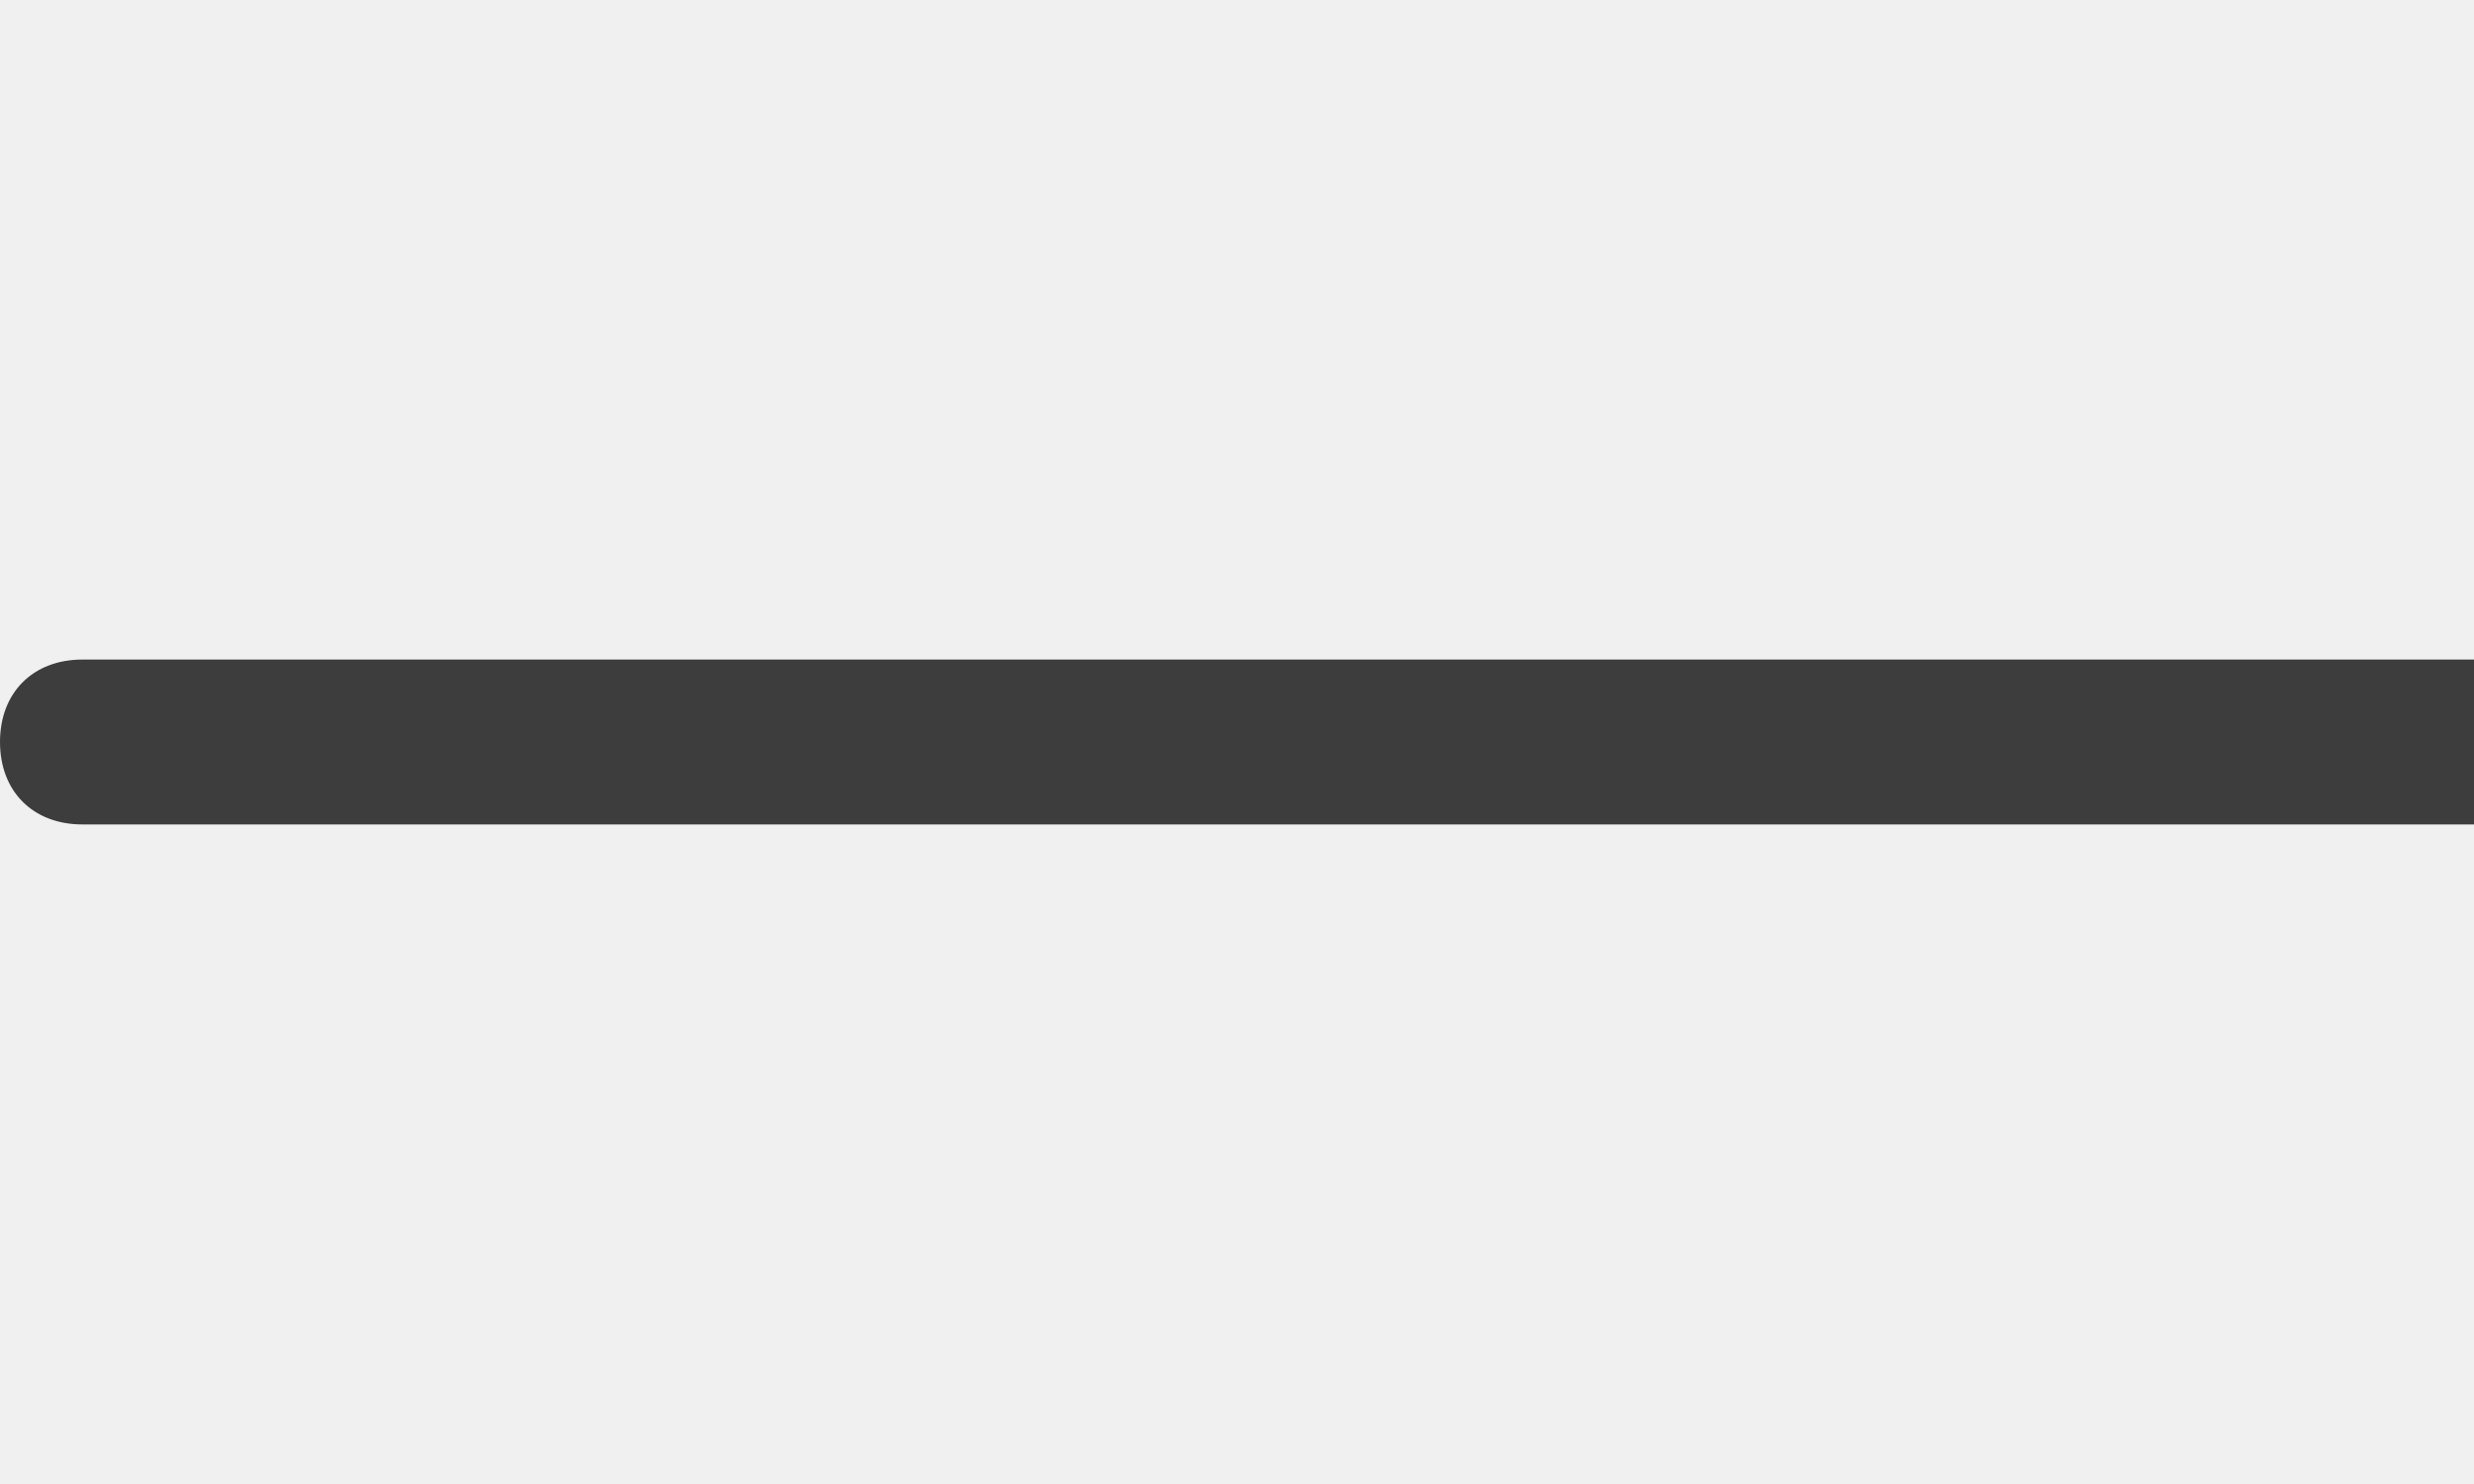
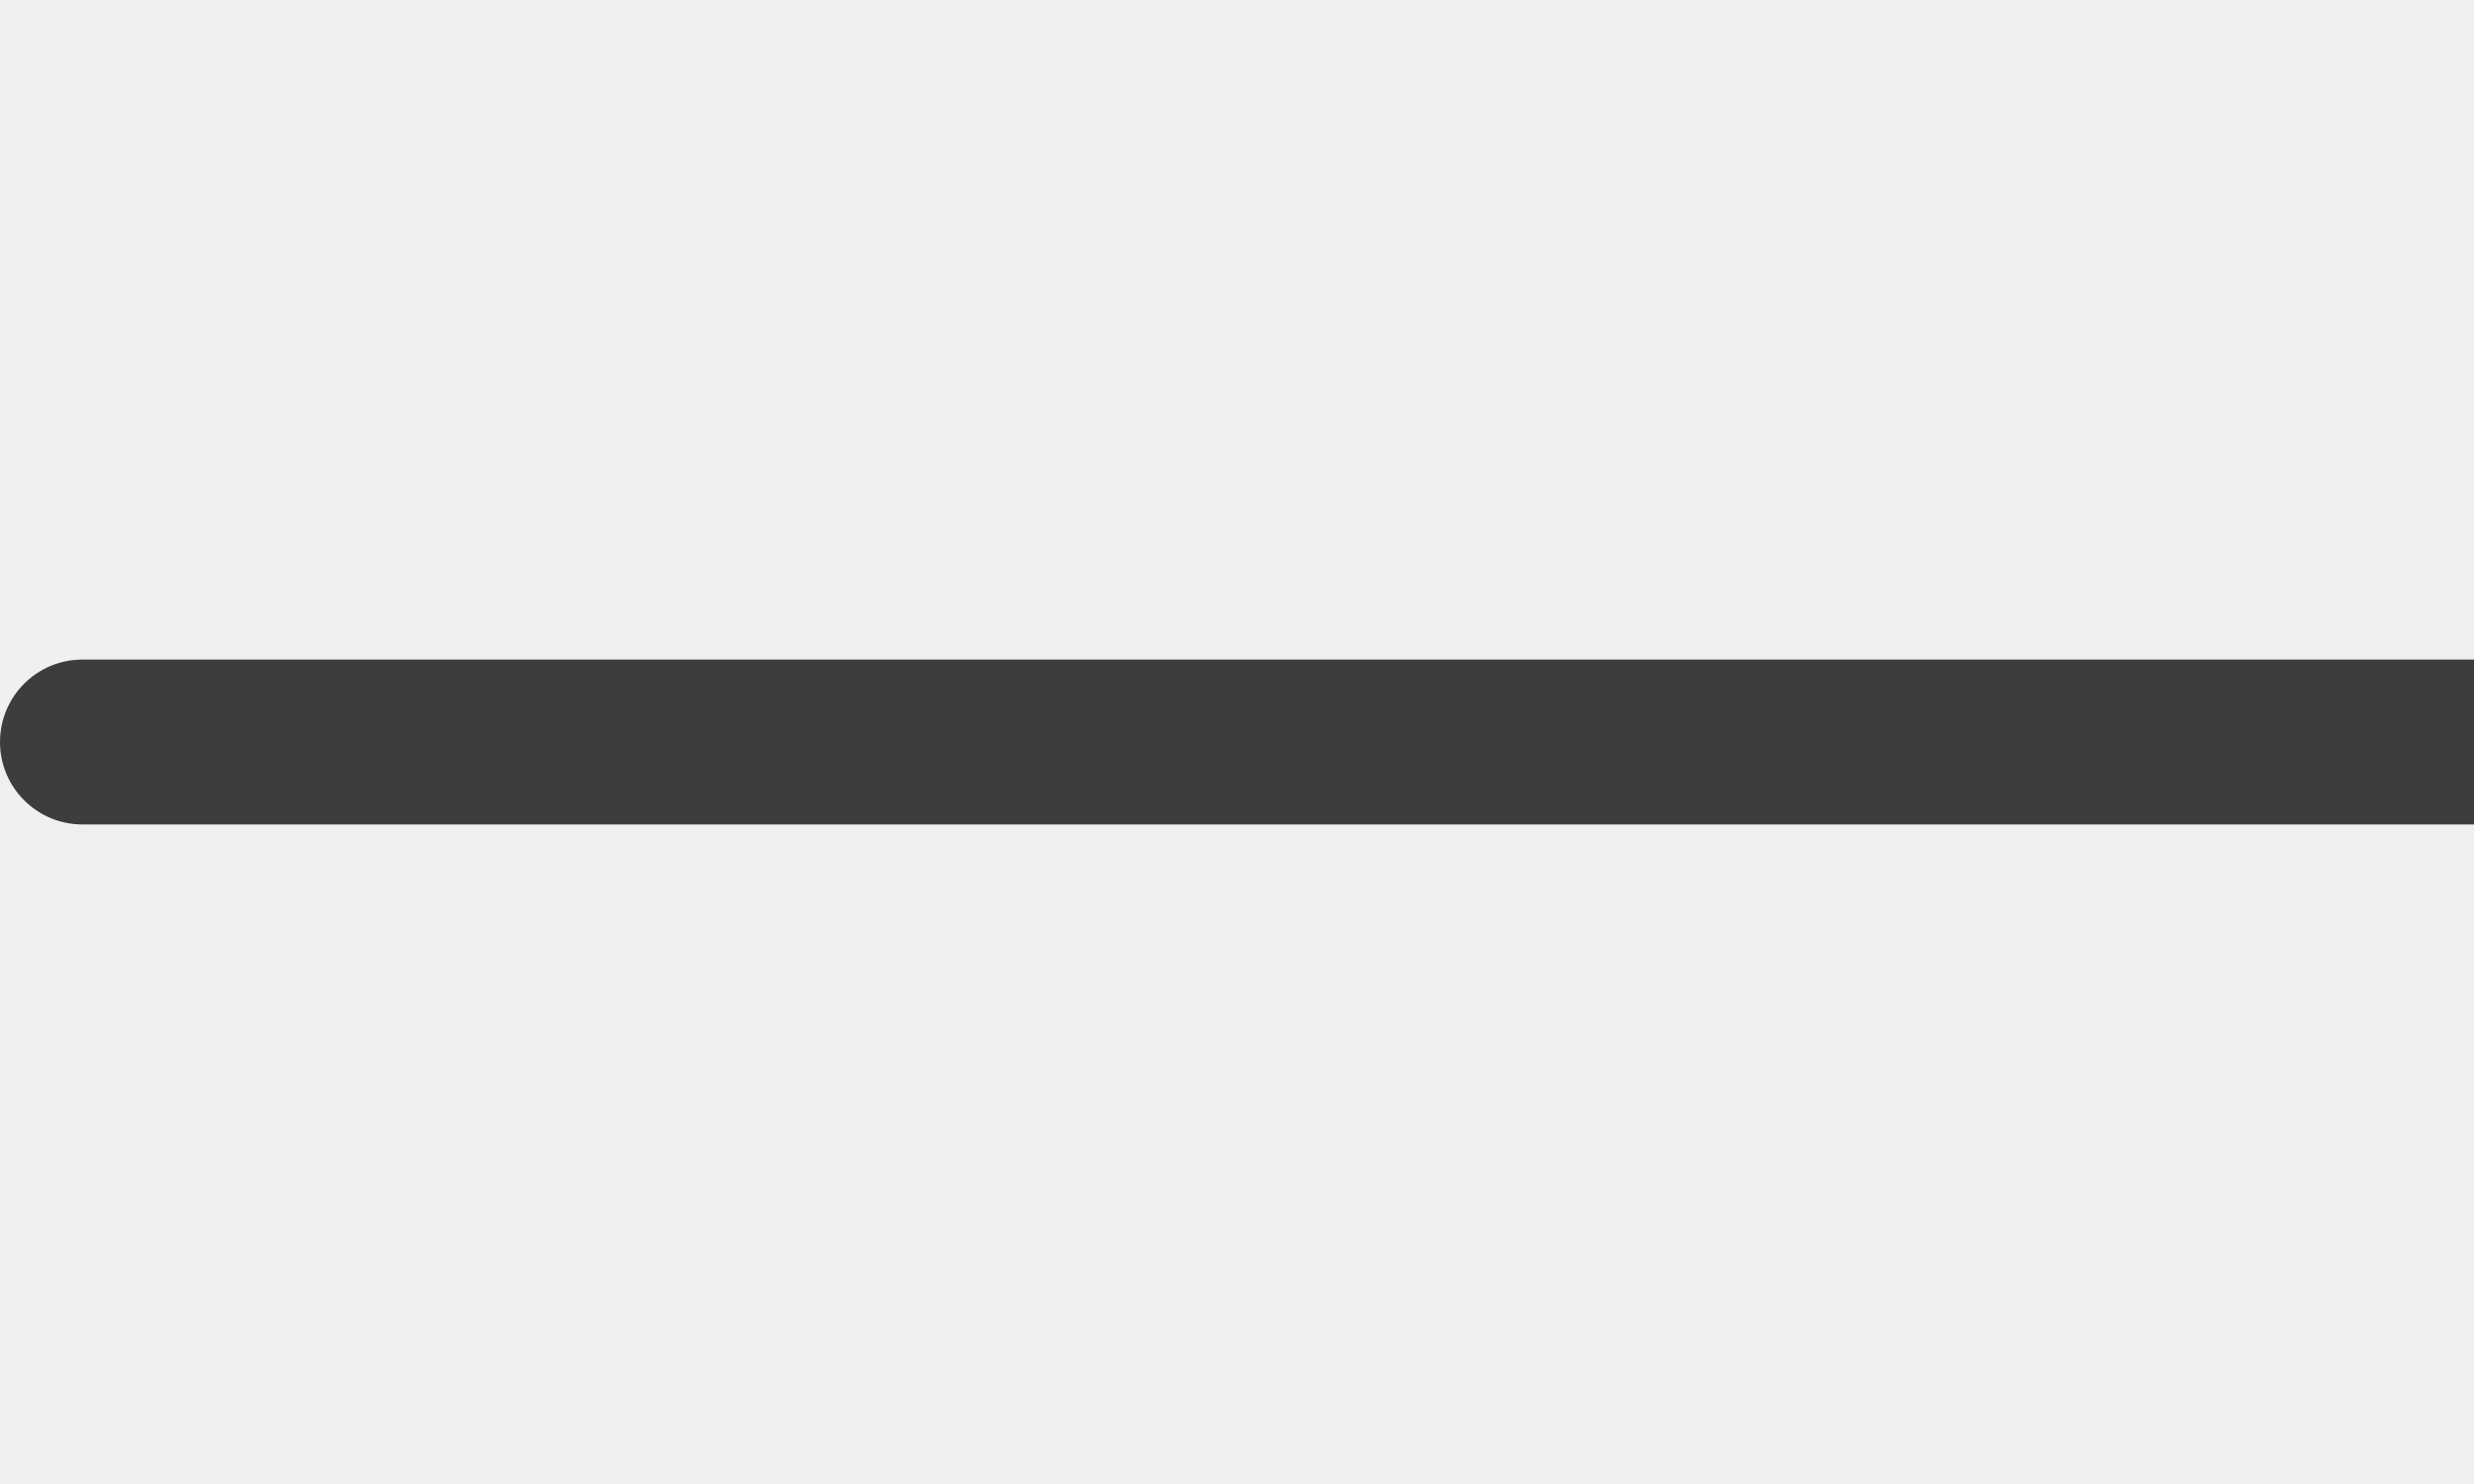
- <svg xmlns="http://www.w3.org/2000/svg" version="1.1" id="Layer_1" x="0px" y="0px" viewBox="0 0 30 18" style="enable-background:new 0 0 30 18;" xml:space="preserve">
-   <style type="text/css">
- 	.st0{fill:#FFFFFF;stroke:#000000;stroke-miterlimit:10;}
- 	.st1{fill:#3D3D3D;}
- 	.st2{fill:none;stroke:#000000;stroke-width:2;stroke-linecap:round;stroke-miterlimit:10;}
- </style>
-   <path class="st1" d="M30,8H1C0.4,8,0,8.4,0,9s0.4,1,1,1h29V8z" />
+ <svg xmlns="http://www.w3.org/2000/svg" id="Layer_1" data-name="Layer 1" viewBox="0 0 15 9">
+   <defs>
+     <style>.cls-1{fill:#3d3d3d;}</style>
+   </defs>
+   <g id="surface1">
+     <path class="cls-1" d="M15,4H.5a.5.5,0,0,0-.5.5A.5.5,0,0,0,.5,5H15Z" />
+   </g>
</svg>
